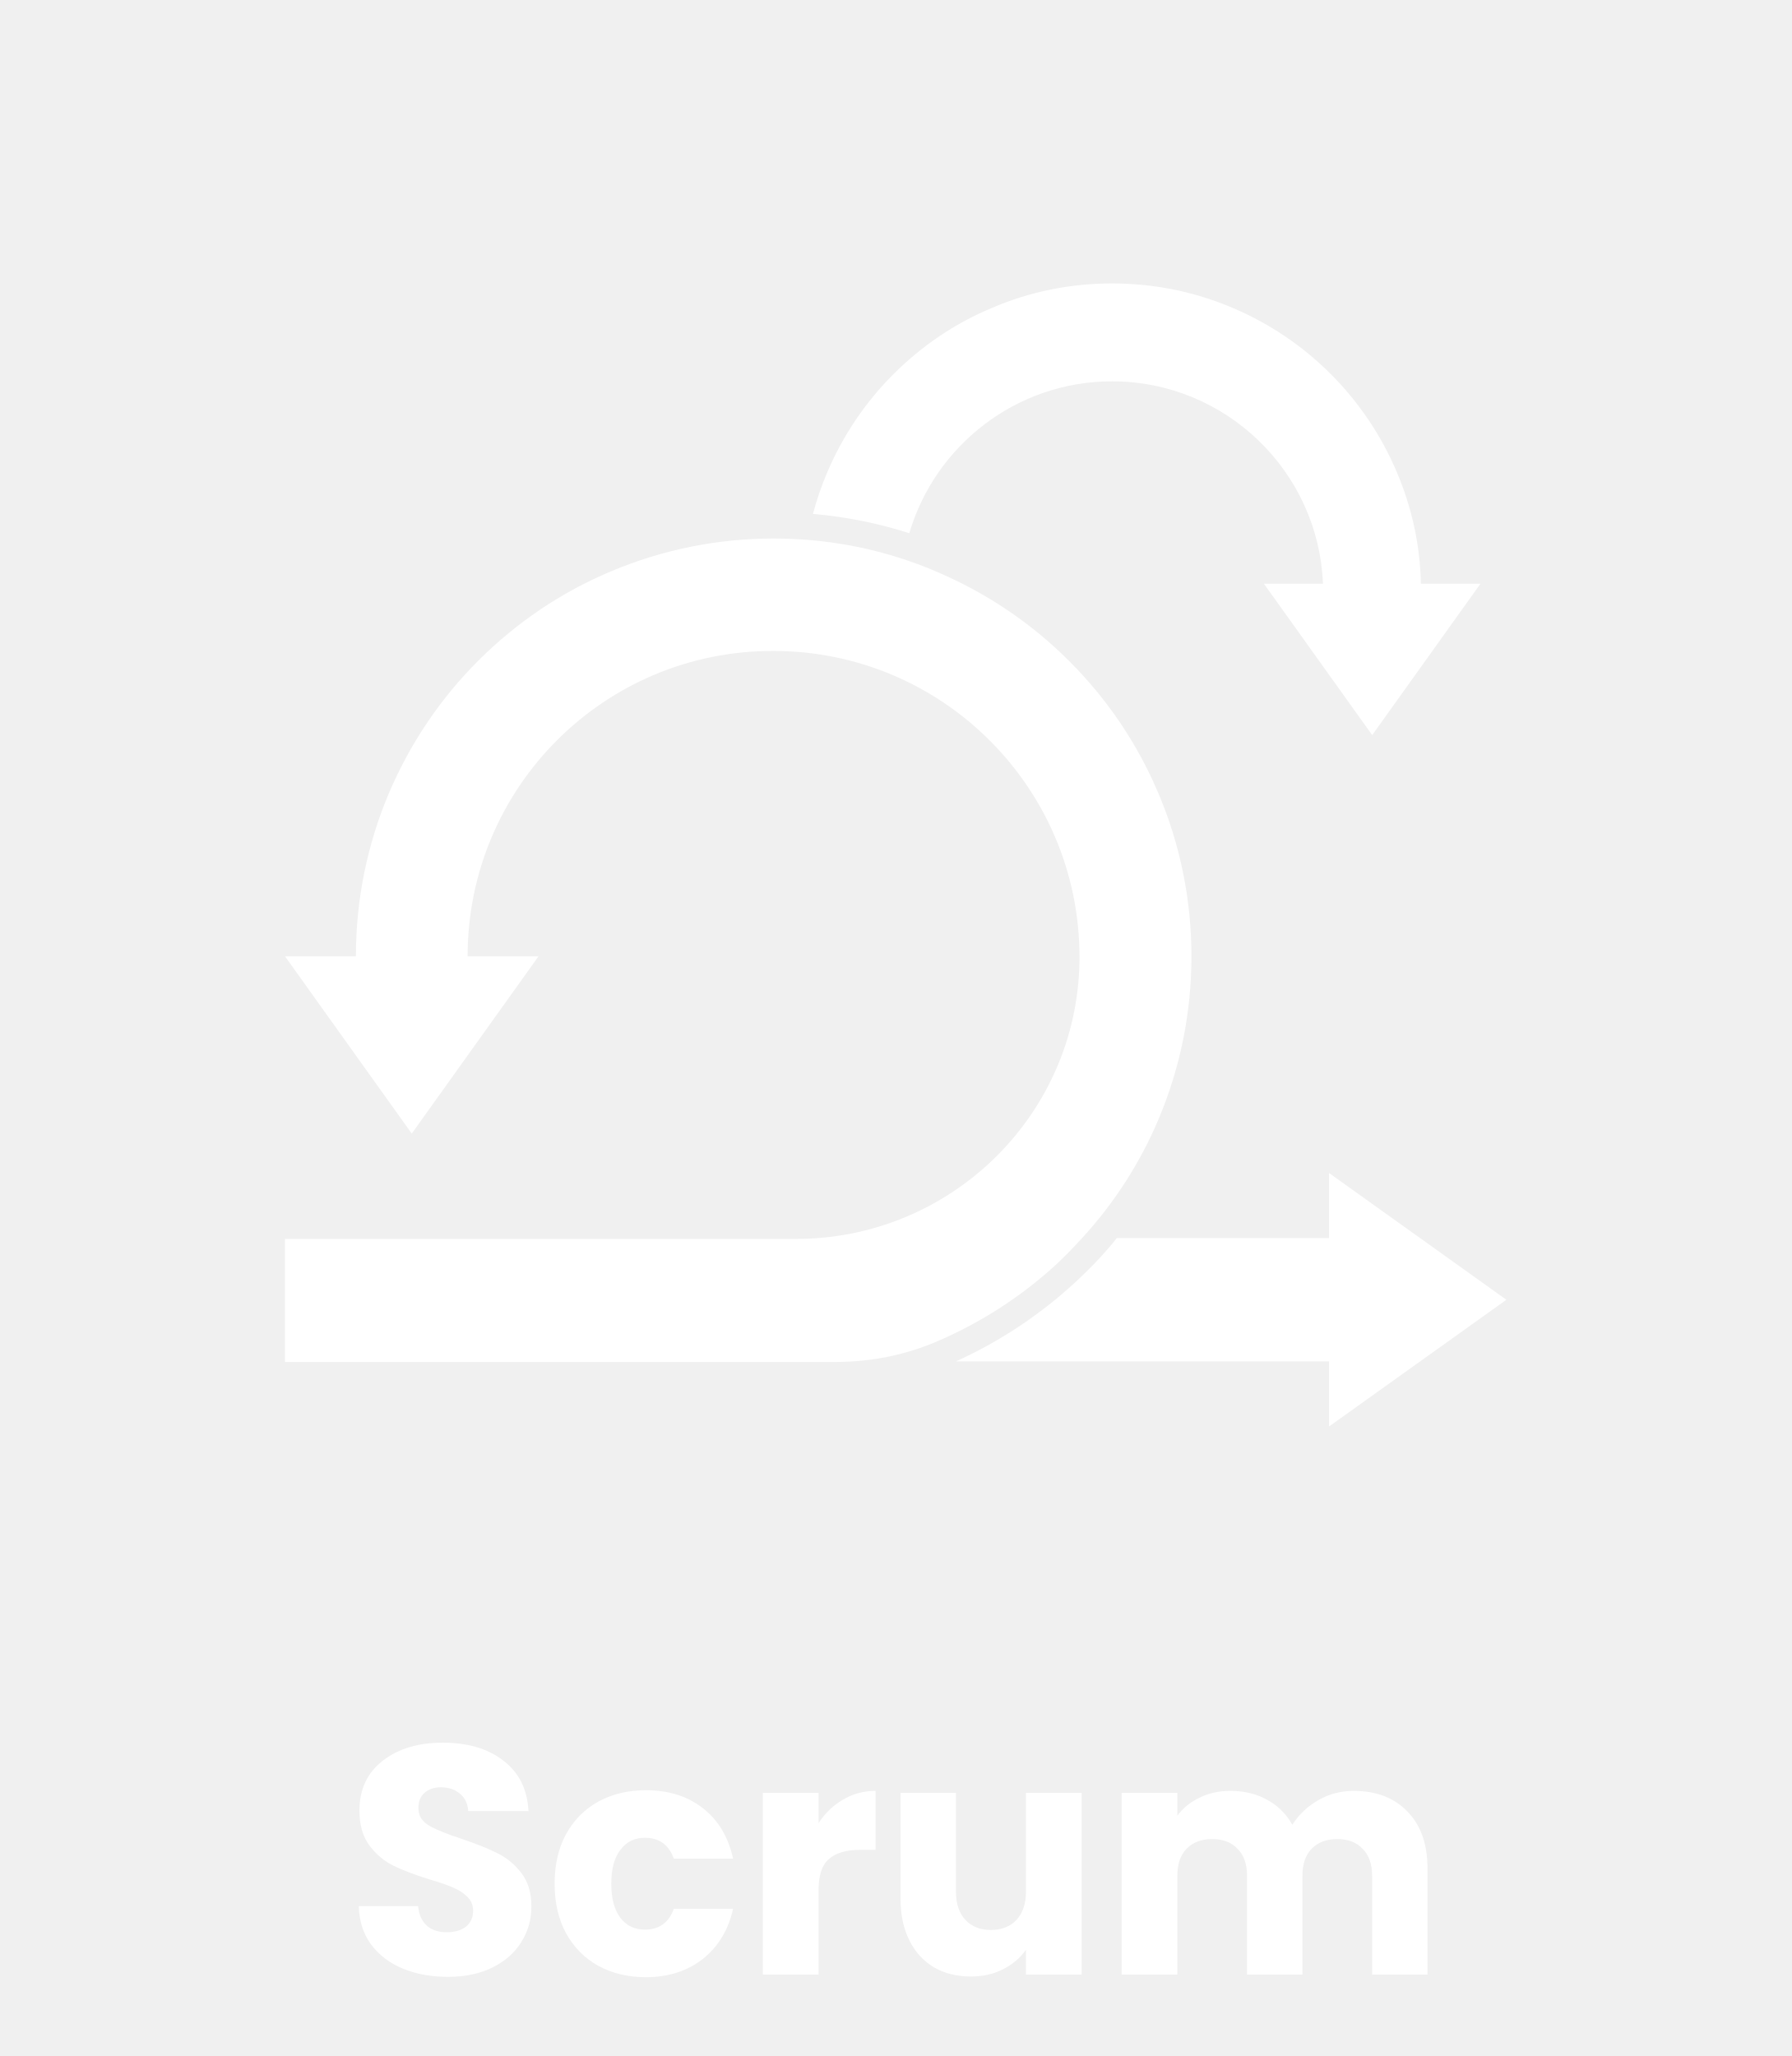
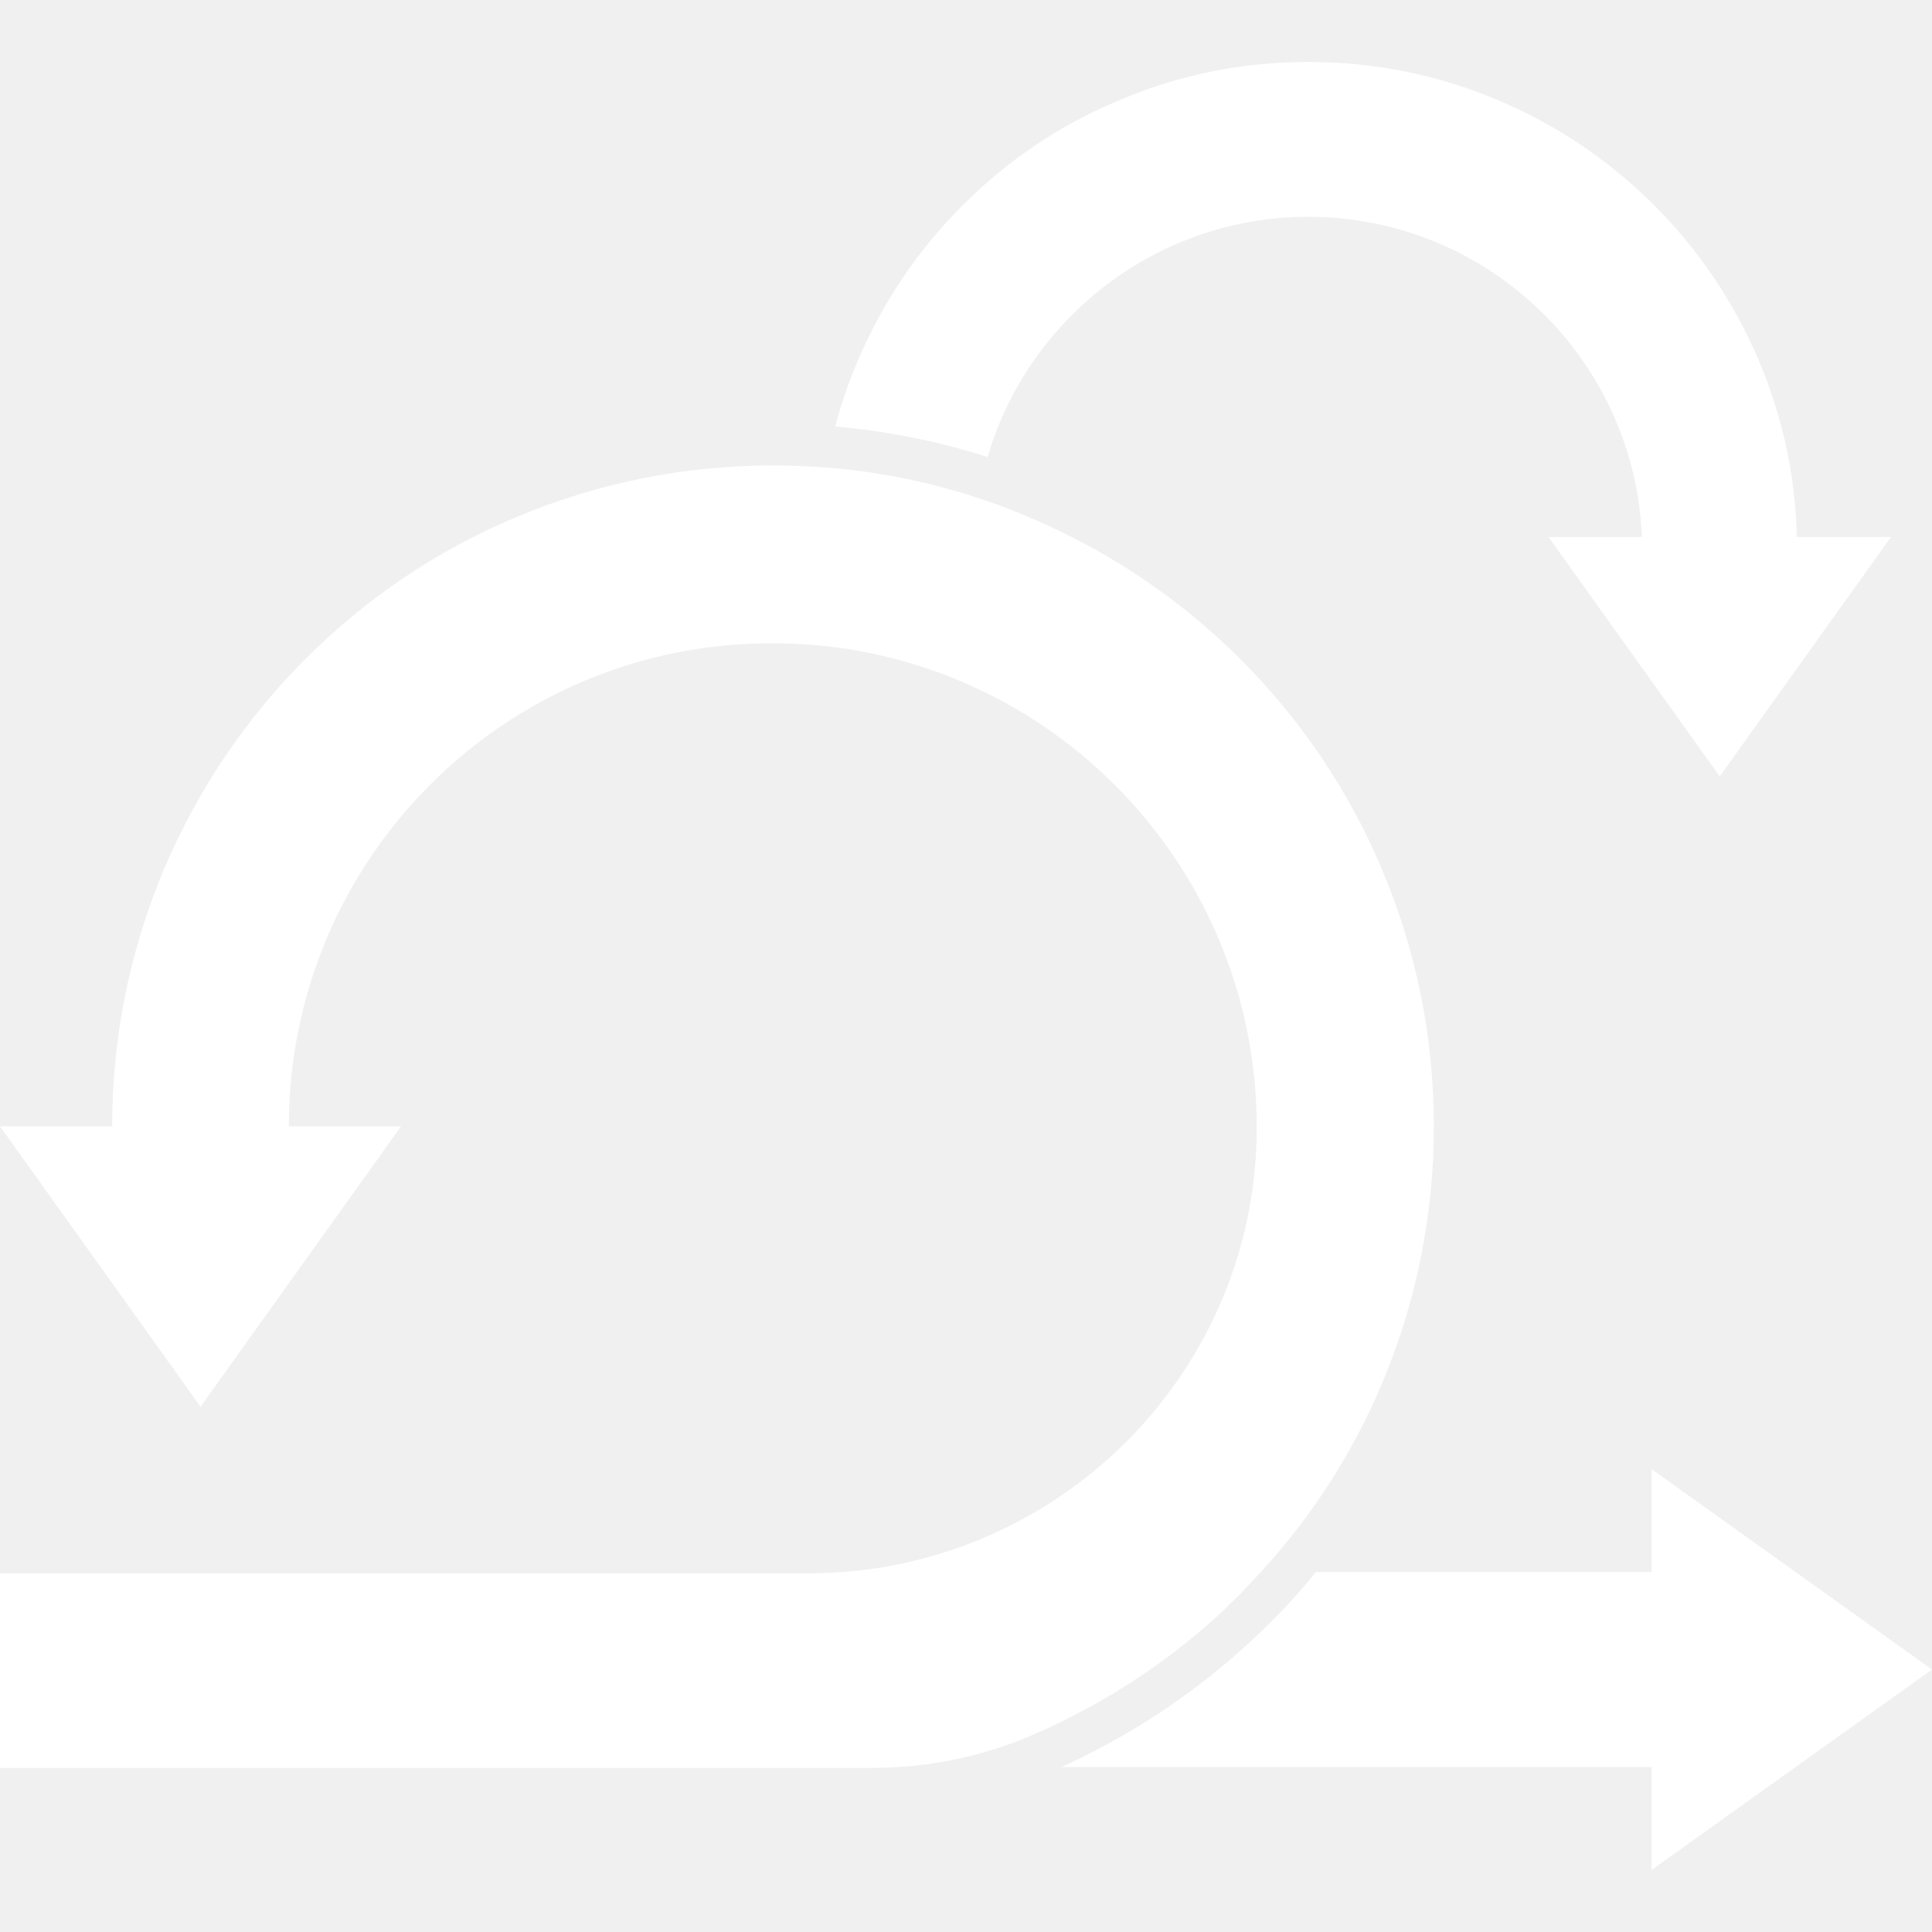
- <svg xmlns="http://www.w3.org/2000/svg" width="88" height="101" viewBox="0 0 88 101" fill="none">
-   <path fill-rule="evenodd" clip-rule="evenodd" d="M72.726 28.677L67.409 36.112L62.091 28.677H64.99C64.769 23.152 60.206 18.733 54.628 18.733C49.922 18.733 45.931 21.892 44.67 26.194C43.136 25.7 41.549 25.388 39.937 25.245C40.119 24.556 40.353 23.867 40.639 23.204C41.406 21.398 42.498 19.773 43.889 18.382C45.281 16.991 46.906 15.886 48.713 15.133C50.585 14.327 52.574 13.924 54.628 13.924C56.683 13.924 58.672 14.327 60.544 15.12C62.351 15.886 63.976 16.978 65.367 18.369C66.758 19.76 67.85 21.385 68.618 23.192C69.359 24.933 69.762 26.779 69.801 28.677H72.726Z" fill="white" />
-   <path fill-rule="evenodd" clip-rule="evenodd" d="M65.289 70.076V66.879H46.958C47.088 66.814 47.218 66.762 47.348 66.697C49.337 65.748 51.17 64.513 52.808 63.005C53.029 62.797 53.237 62.602 53.432 62.407C53.653 62.186 53.887 61.952 54.108 61.705C54.368 61.419 54.628 61.12 54.862 60.821H65.289V57.624L74 63.85L65.289 70.076Z" fill="white" />
-   <path fill-rule="evenodd" clip-rule="evenodd" d="M58.529 46.978C58.529 49.747 57.983 52.438 56.917 54.972C56.007 57.13 54.732 59.106 53.146 60.834C52.938 61.056 52.73 61.276 52.522 61.497C52.327 61.692 52.132 61.874 51.937 62.069C50.403 63.486 48.687 64.643 46.815 65.54C46.555 65.67 46.282 65.787 46.009 65.904C45.996 65.904 45.996 65.917 45.983 65.917C44.422 66.58 42.745 66.905 41.042 66.905H14V60.861H39.105C46.698 60.861 52.925 54.79 53.029 47.199C53.029 47.134 53.029 47.069 53.029 47.004C53.029 38.712 46.295 31.978 38 31.978C29.705 31.952 22.971 38.672 22.971 46.978H26.455L20.227 55.687L14 46.978H17.484C17.484 44.21 18.03 41.519 19.096 38.984C20.137 36.541 21.606 34.344 23.491 32.459C25.376 30.575 27.573 29.093 30.017 28.066C32.553 27 35.244 26.454 38.013 26.454C38.572 26.454 39.118 26.48 39.664 26.519C41.276 26.649 42.849 26.961 44.383 27.468C44.93 27.65 45.463 27.845 45.996 28.079C48.44 29.119 50.637 30.587 52.522 32.472C54.407 34.357 55.889 36.554 56.917 38.997C57.983 41.519 58.529 44.21 58.529 46.978Z" fill="white" />
-   <path d="M22.009 97.112C21.188 97.112 20.452 96.979 19.801 96.712C19.151 96.445 18.628 96.051 18.233 95.528C17.849 95.005 17.646 94.376 17.625 93.64H20.537C20.58 94.056 20.724 94.376 20.969 94.6C21.215 94.813 21.535 94.92 21.929 94.92C22.334 94.92 22.654 94.829 22.889 94.648C23.124 94.456 23.241 94.195 23.241 93.864C23.241 93.587 23.145 93.357 22.953 93.176C22.772 92.995 22.543 92.845 22.265 92.728C21.998 92.611 21.614 92.477 21.113 92.328C20.388 92.104 19.796 91.88 19.337 91.656C18.878 91.432 18.484 91.101 18.153 90.664C17.823 90.227 17.657 89.656 17.657 88.952C17.657 87.907 18.036 87.091 18.793 86.504C19.55 85.907 20.537 85.608 21.753 85.608C22.991 85.608 23.988 85.907 24.745 86.504C25.503 87.091 25.908 87.912 25.961 88.968H23.001C22.98 88.605 22.846 88.323 22.601 88.12C22.356 87.907 22.041 87.8 21.657 87.8C21.326 87.8 21.06 87.891 20.857 88.072C20.654 88.243 20.553 88.493 20.553 88.824C20.553 89.187 20.724 89.469 21.065 89.672C21.407 89.875 21.94 90.093 22.665 90.328C23.39 90.573 23.977 90.808 24.425 91.032C24.884 91.256 25.279 91.581 25.609 92.008C25.94 92.435 26.105 92.984 26.105 93.656C26.105 94.296 25.94 94.877 25.609 95.4C25.289 95.923 24.82 96.339 24.201 96.648C23.582 96.957 22.852 97.112 22.009 97.112ZM27.245 92.536C27.245 91.608 27.431 90.797 27.805 90.104C28.189 89.411 28.717 88.877 29.389 88.504C30.072 88.131 30.85 87.944 31.725 87.944C32.845 87.944 33.778 88.237 34.525 88.824C35.282 89.411 35.778 90.237 36.013 91.304H33.101C32.855 90.621 32.381 90.28 31.677 90.28C31.175 90.28 30.776 90.477 30.477 90.872C30.178 91.256 30.029 91.811 30.029 92.536C30.029 93.261 30.178 93.821 30.477 94.216C30.776 94.6 31.175 94.792 31.677 94.792C32.381 94.792 32.855 94.451 33.101 93.768H36.013C35.778 94.813 35.282 95.635 34.525 96.232C33.767 96.829 32.834 97.128 31.725 97.128C30.85 97.128 30.072 96.941 29.389 96.568C28.717 96.195 28.189 95.661 27.805 94.968C27.431 94.275 27.245 93.464 27.245 92.536ZM40.212 89.56C40.532 89.069 40.932 88.685 41.412 88.408C41.892 88.12 42.426 87.976 43.012 87.976V90.872H42.26C41.578 90.872 41.066 91.021 40.724 91.32C40.383 91.608 40.212 92.12 40.212 92.856V97H37.476V88.072H40.212V89.56ZM53.136 88.072V97H50.4V95.784C50.123 96.179 49.744 96.499 49.264 96.744C48.795 96.979 48.272 97.096 47.696 97.096C47.014 97.096 46.411 96.947 45.888 96.648C45.365 96.339 44.96 95.896 44.672 95.32C44.384 94.744 44.24 94.067 44.24 93.288V88.072H46.96V92.92C46.96 93.517 47.115 93.981 47.424 94.312C47.733 94.643 48.15 94.808 48.672 94.808C49.206 94.808 49.627 94.643 49.936 94.312C50.245 93.981 50.4 93.517 50.4 92.92V88.072H53.136ZM66.493 87.976C67.603 87.976 68.483 88.312 69.133 88.984C69.795 89.656 70.125 90.589 70.125 91.784V97H67.405V92.152C67.405 91.576 67.251 91.133 66.941 90.824C66.643 90.504 66.227 90.344 65.693 90.344C65.16 90.344 64.739 90.504 64.429 90.824C64.131 91.133 63.981 91.576 63.981 92.152V97H61.261V92.152C61.261 91.576 61.107 91.133 60.797 90.824C60.499 90.504 60.083 90.344 59.549 90.344C59.016 90.344 58.595 90.504 58.285 90.824C57.987 91.133 57.837 91.576 57.837 92.152V97H55.101V88.072H57.837V89.192C58.115 88.819 58.477 88.525 58.925 88.312C59.373 88.088 59.88 87.976 60.445 87.976C61.117 87.976 61.715 88.12 62.237 88.408C62.771 88.696 63.187 89.107 63.485 89.64C63.795 89.149 64.216 88.749 64.749 88.44C65.283 88.131 65.864 87.976 66.493 87.976Z" fill="white" />
+ <svg xmlns="http://www.w3.org/2000/svg" width="60" height="60" viewBox="0 0 60 60" fill="none">
+   <path fill-rule="evenodd" clip-rule="evenodd" d="M58.726 16.677L53.408 24.112L48.091 16.677H50.99C50.769 11.152 46.206 6.733 40.628 6.733C35.922 6.733 31.931 9.892 30.67 14.194C29.136 13.7 27.549 13.388 25.937 13.245C26.119 12.556 26.353 11.867 26.639 11.204C27.406 9.398 28.498 7.773 29.89 6.382C31.281 4.991 32.906 3.886 34.713 3.133C36.585 2.327 38.574 1.924 40.628 1.924C42.683 1.924 44.672 2.327 46.544 3.12C48.351 3.886 49.976 4.978 51.367 6.369C52.758 7.76 53.85 9.385 54.618 11.191C55.359 12.933 55.762 14.779 55.801 16.677H58.726Z" fill="white" />
+   <path fill-rule="evenodd" clip-rule="evenodd" d="M51.289 58.076V54.879H32.958C33.088 54.814 33.218 54.762 33.348 54.697C35.337 53.748 37.17 52.513 38.808 51.005C39.029 50.797 39.237 50.602 39.432 50.407C39.653 50.186 39.887 49.952 40.108 49.705C40.368 49.419 40.628 49.12 40.862 48.821H51.289V45.624L60 51.85L51.289 58.076Z" fill="white" />
+   <path fill-rule="evenodd" clip-rule="evenodd" d="M44.529 34.978C44.529 37.747 43.983 40.438 42.917 42.972C42.007 45.13 40.732 47.106 39.146 48.834C38.938 49.056 38.73 49.276 38.522 49.497C38.327 49.692 38.132 49.874 37.937 50.069C36.403 51.486 34.687 52.643 32.815 53.54C32.555 53.67 32.282 53.787 32.009 53.904C31.996 53.904 31.996 53.917 31.983 53.917C30.422 54.58 28.745 54.905 27.042 54.905H0V48.861H25.105C32.698 48.861 38.925 42.79 39.029 35.199C39.029 35.134 39.029 35.069 39.029 35.004C39.029 26.712 32.295 19.978 24 19.978C15.705 19.952 8.971 26.672 8.971 34.978H12.455L6.228 43.687L0 34.978H3.484C3.484 32.21 4.03 29.519 5.096 26.984C6.137 24.541 7.606 22.344 9.491 20.459C11.376 18.575 13.573 17.093 16.017 16.066C18.552 15 21.244 14.454 24.013 14.454C24.572 14.454 25.118 14.48 25.664 14.519C27.276 14.649 28.849 14.961 30.384 15.468C30.93 15.65 31.463 15.845 31.996 16.079C34.44 17.119 36.637 18.587 38.522 20.472C40.407 22.357 41.889 24.554 42.917 26.997C43.983 29.519 44.529 32.21 44.529 34.978Z" fill="white" />
</svg>
